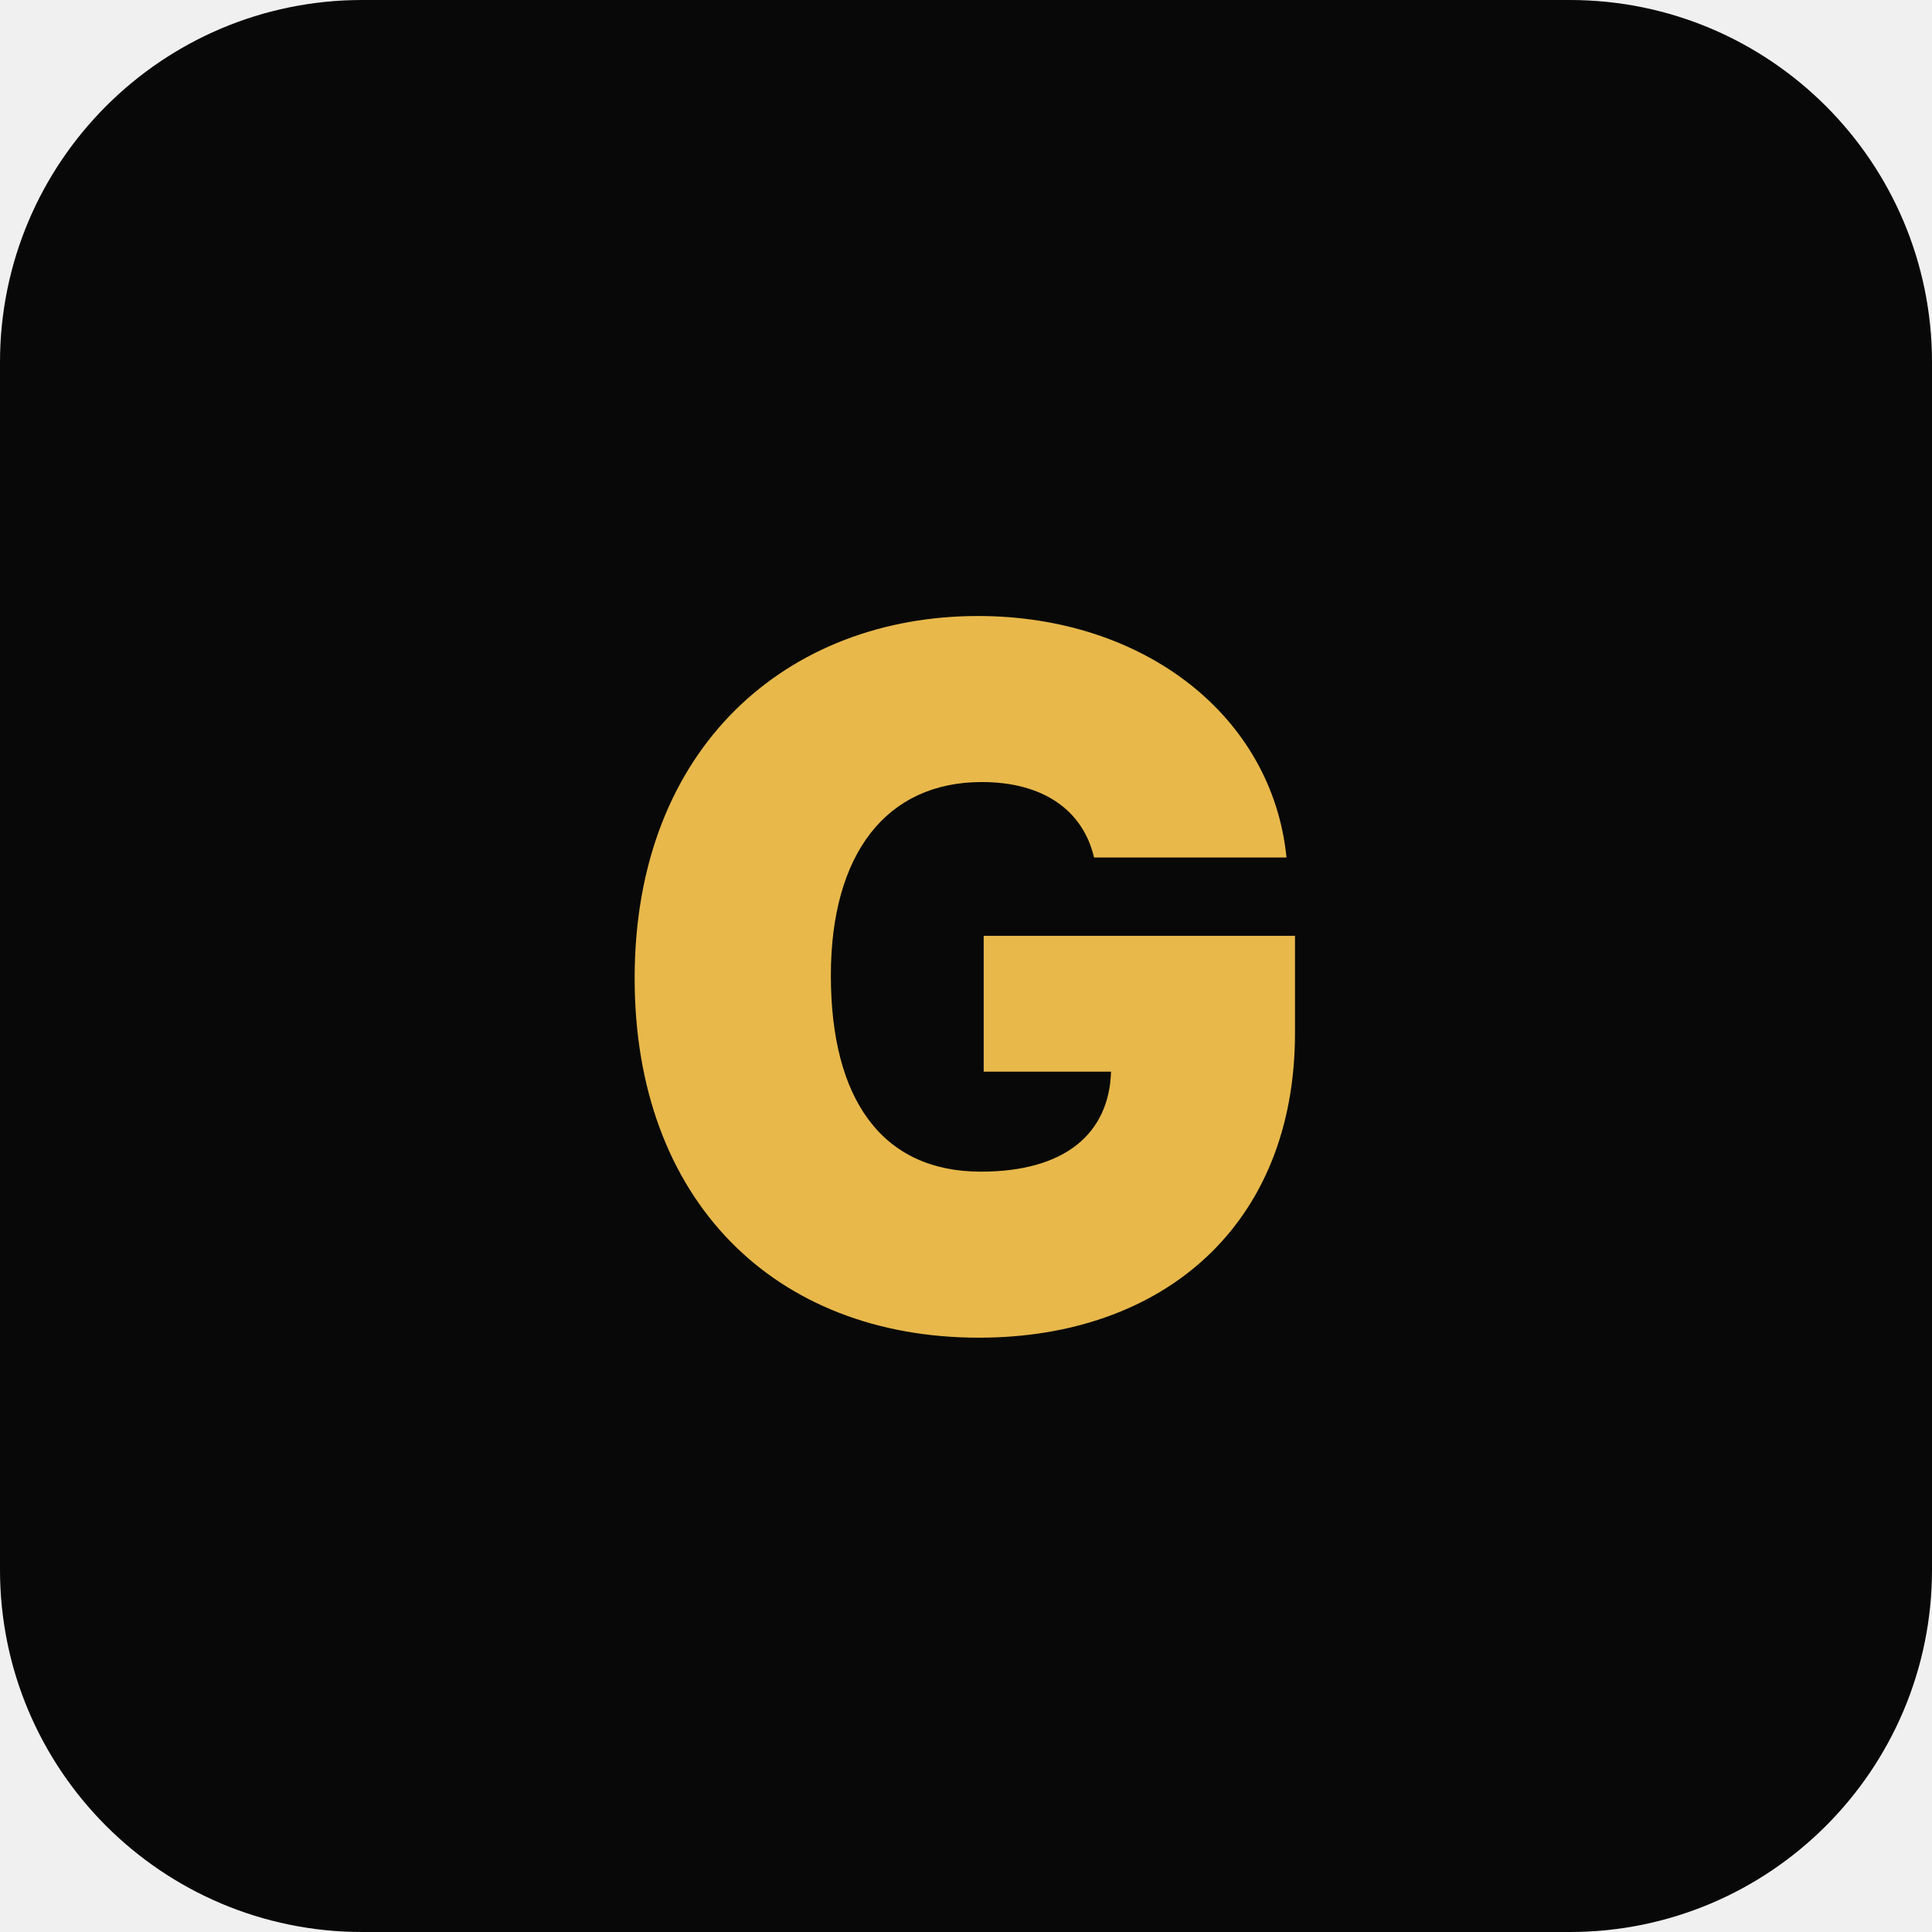
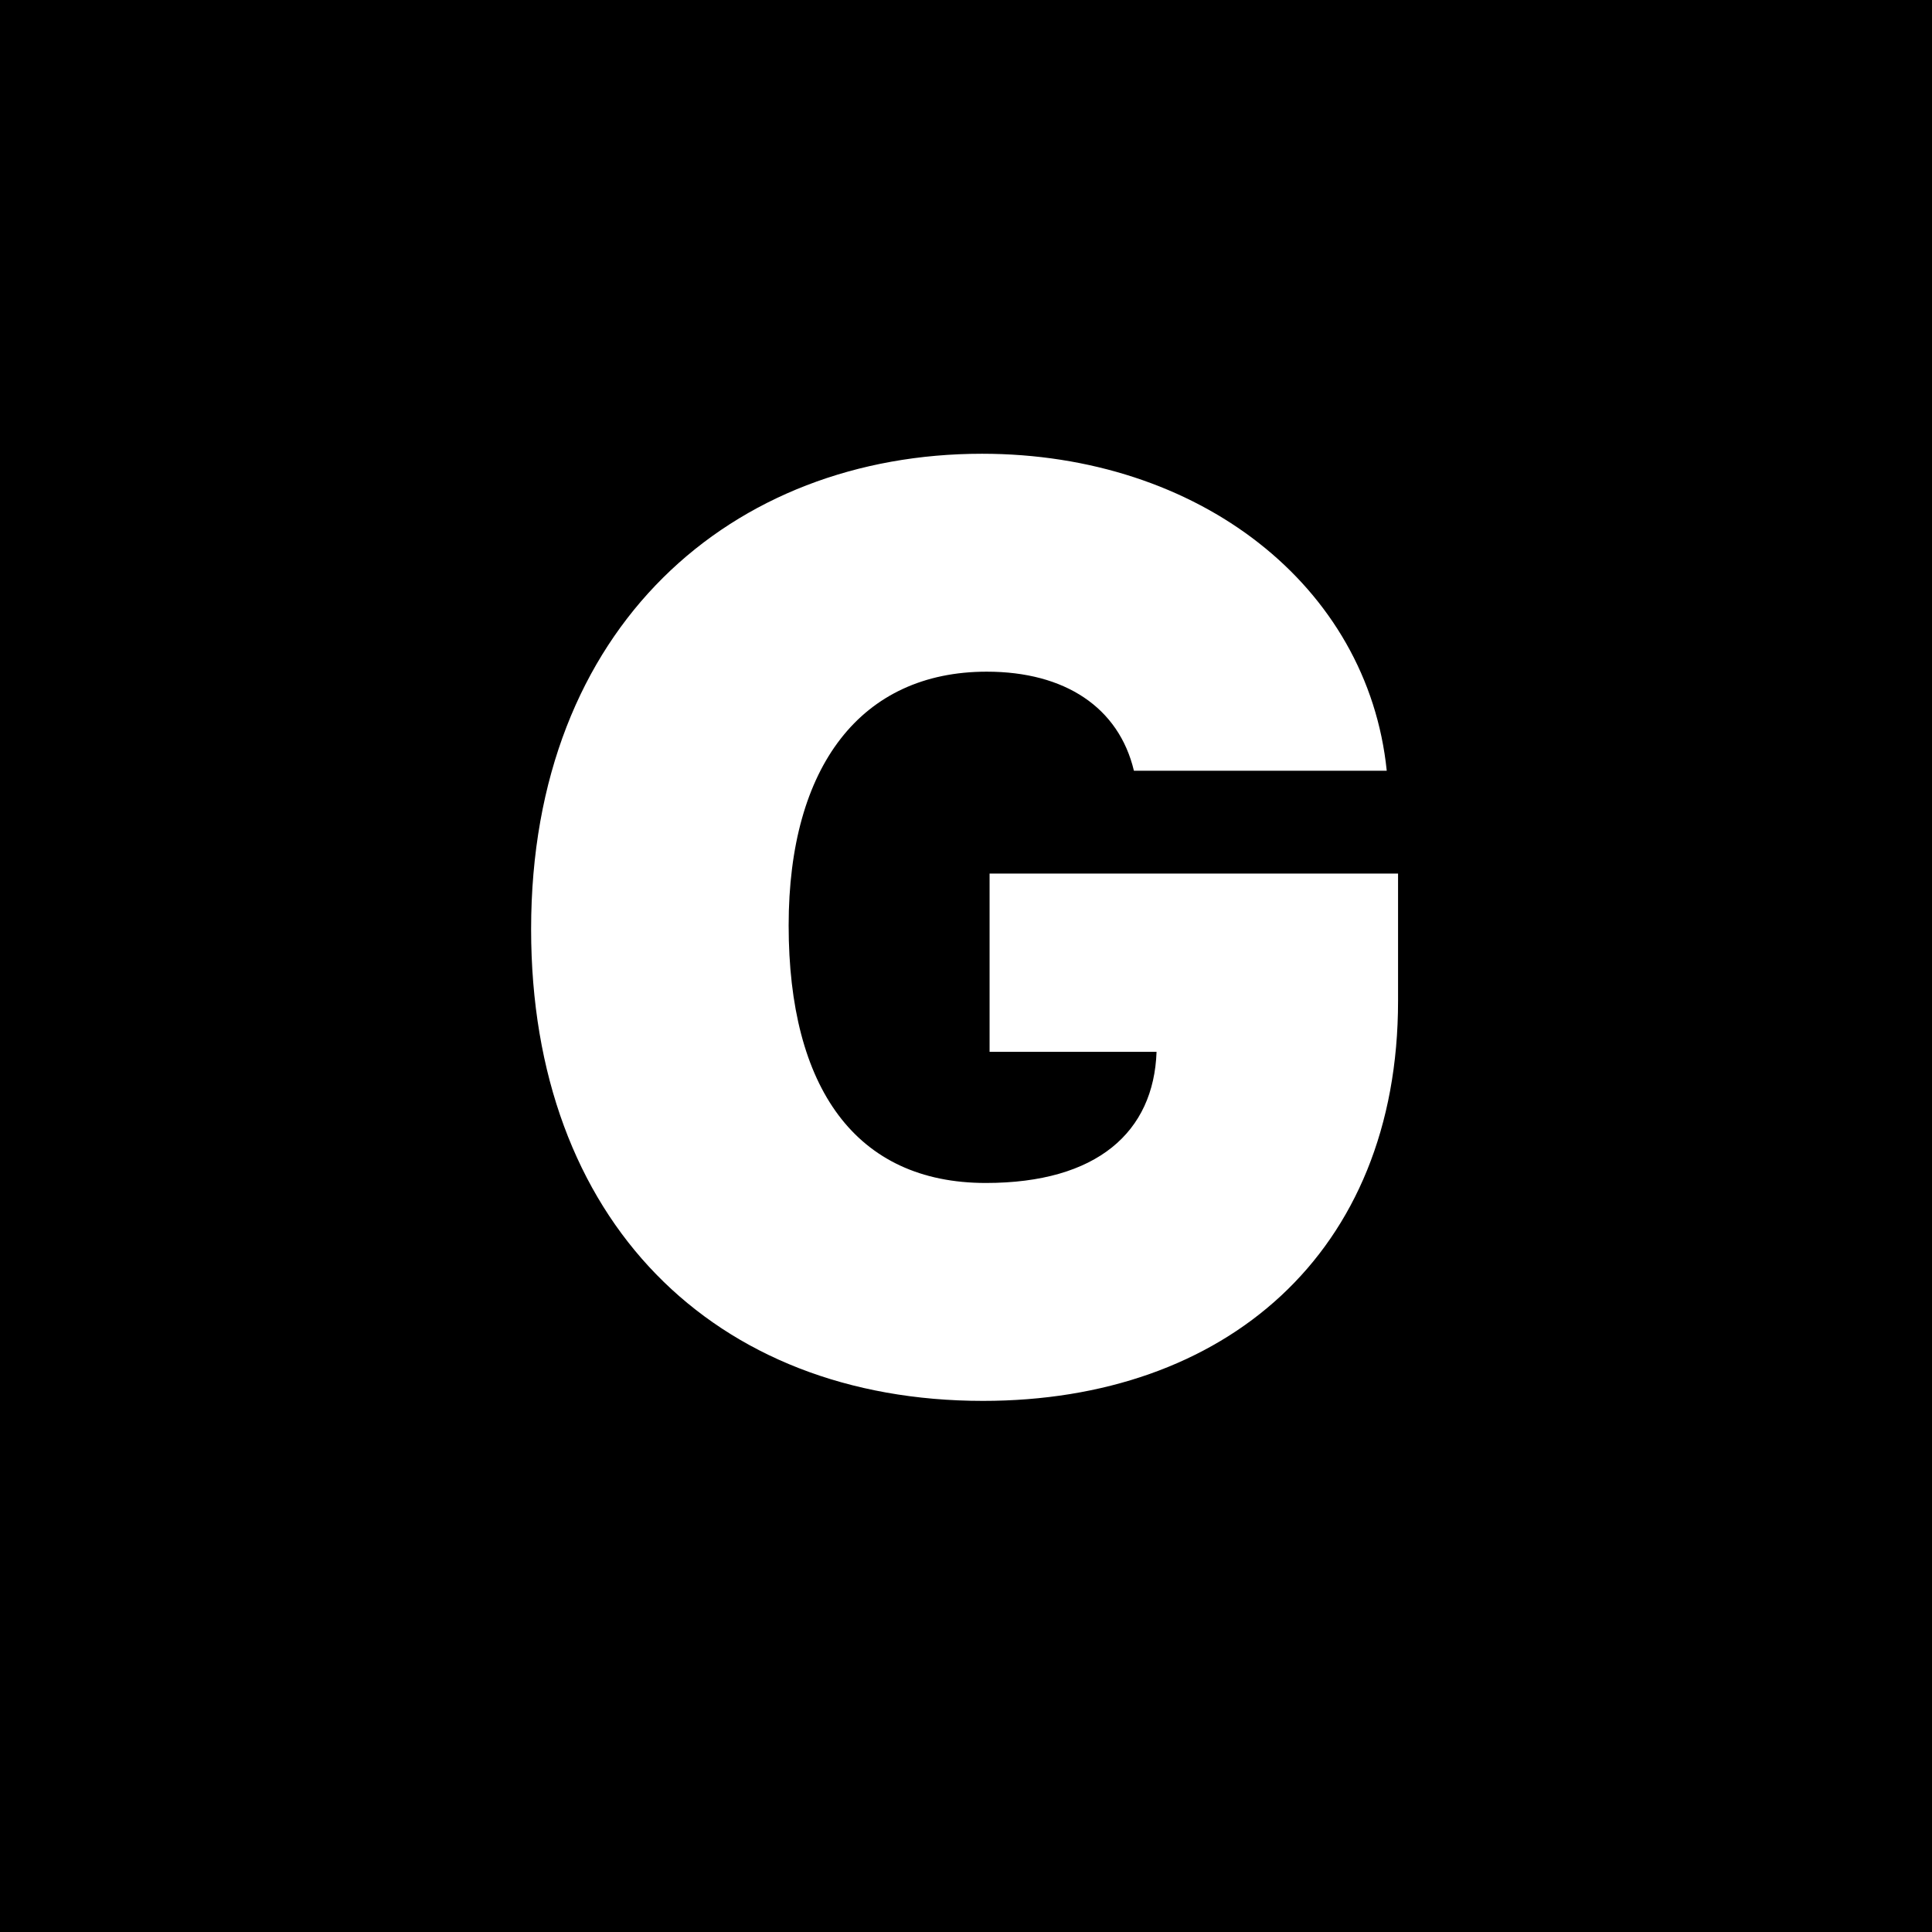
<svg xmlns="http://www.w3.org/2000/svg" viewBox="0 0 32 32">
-   <rect width="32" height="32" rx="6" fill="#080808" />
-   <text x="16" y="22" font-family="Inter, sans-serif" font-size="16" font-weight="900" fill="#E8B84B" text-anchor="middle">G</text>
+   <rect width="32" height="32" fill="#000000" />
+   <text x="16" y="23" font-family="Archivo, Inter, Arial, sans-serif" font-size="21" font-weight="900" letter-spacing="-1.2" fill="#FFFFFF" text-anchor="middle">G</text>
</svg>
